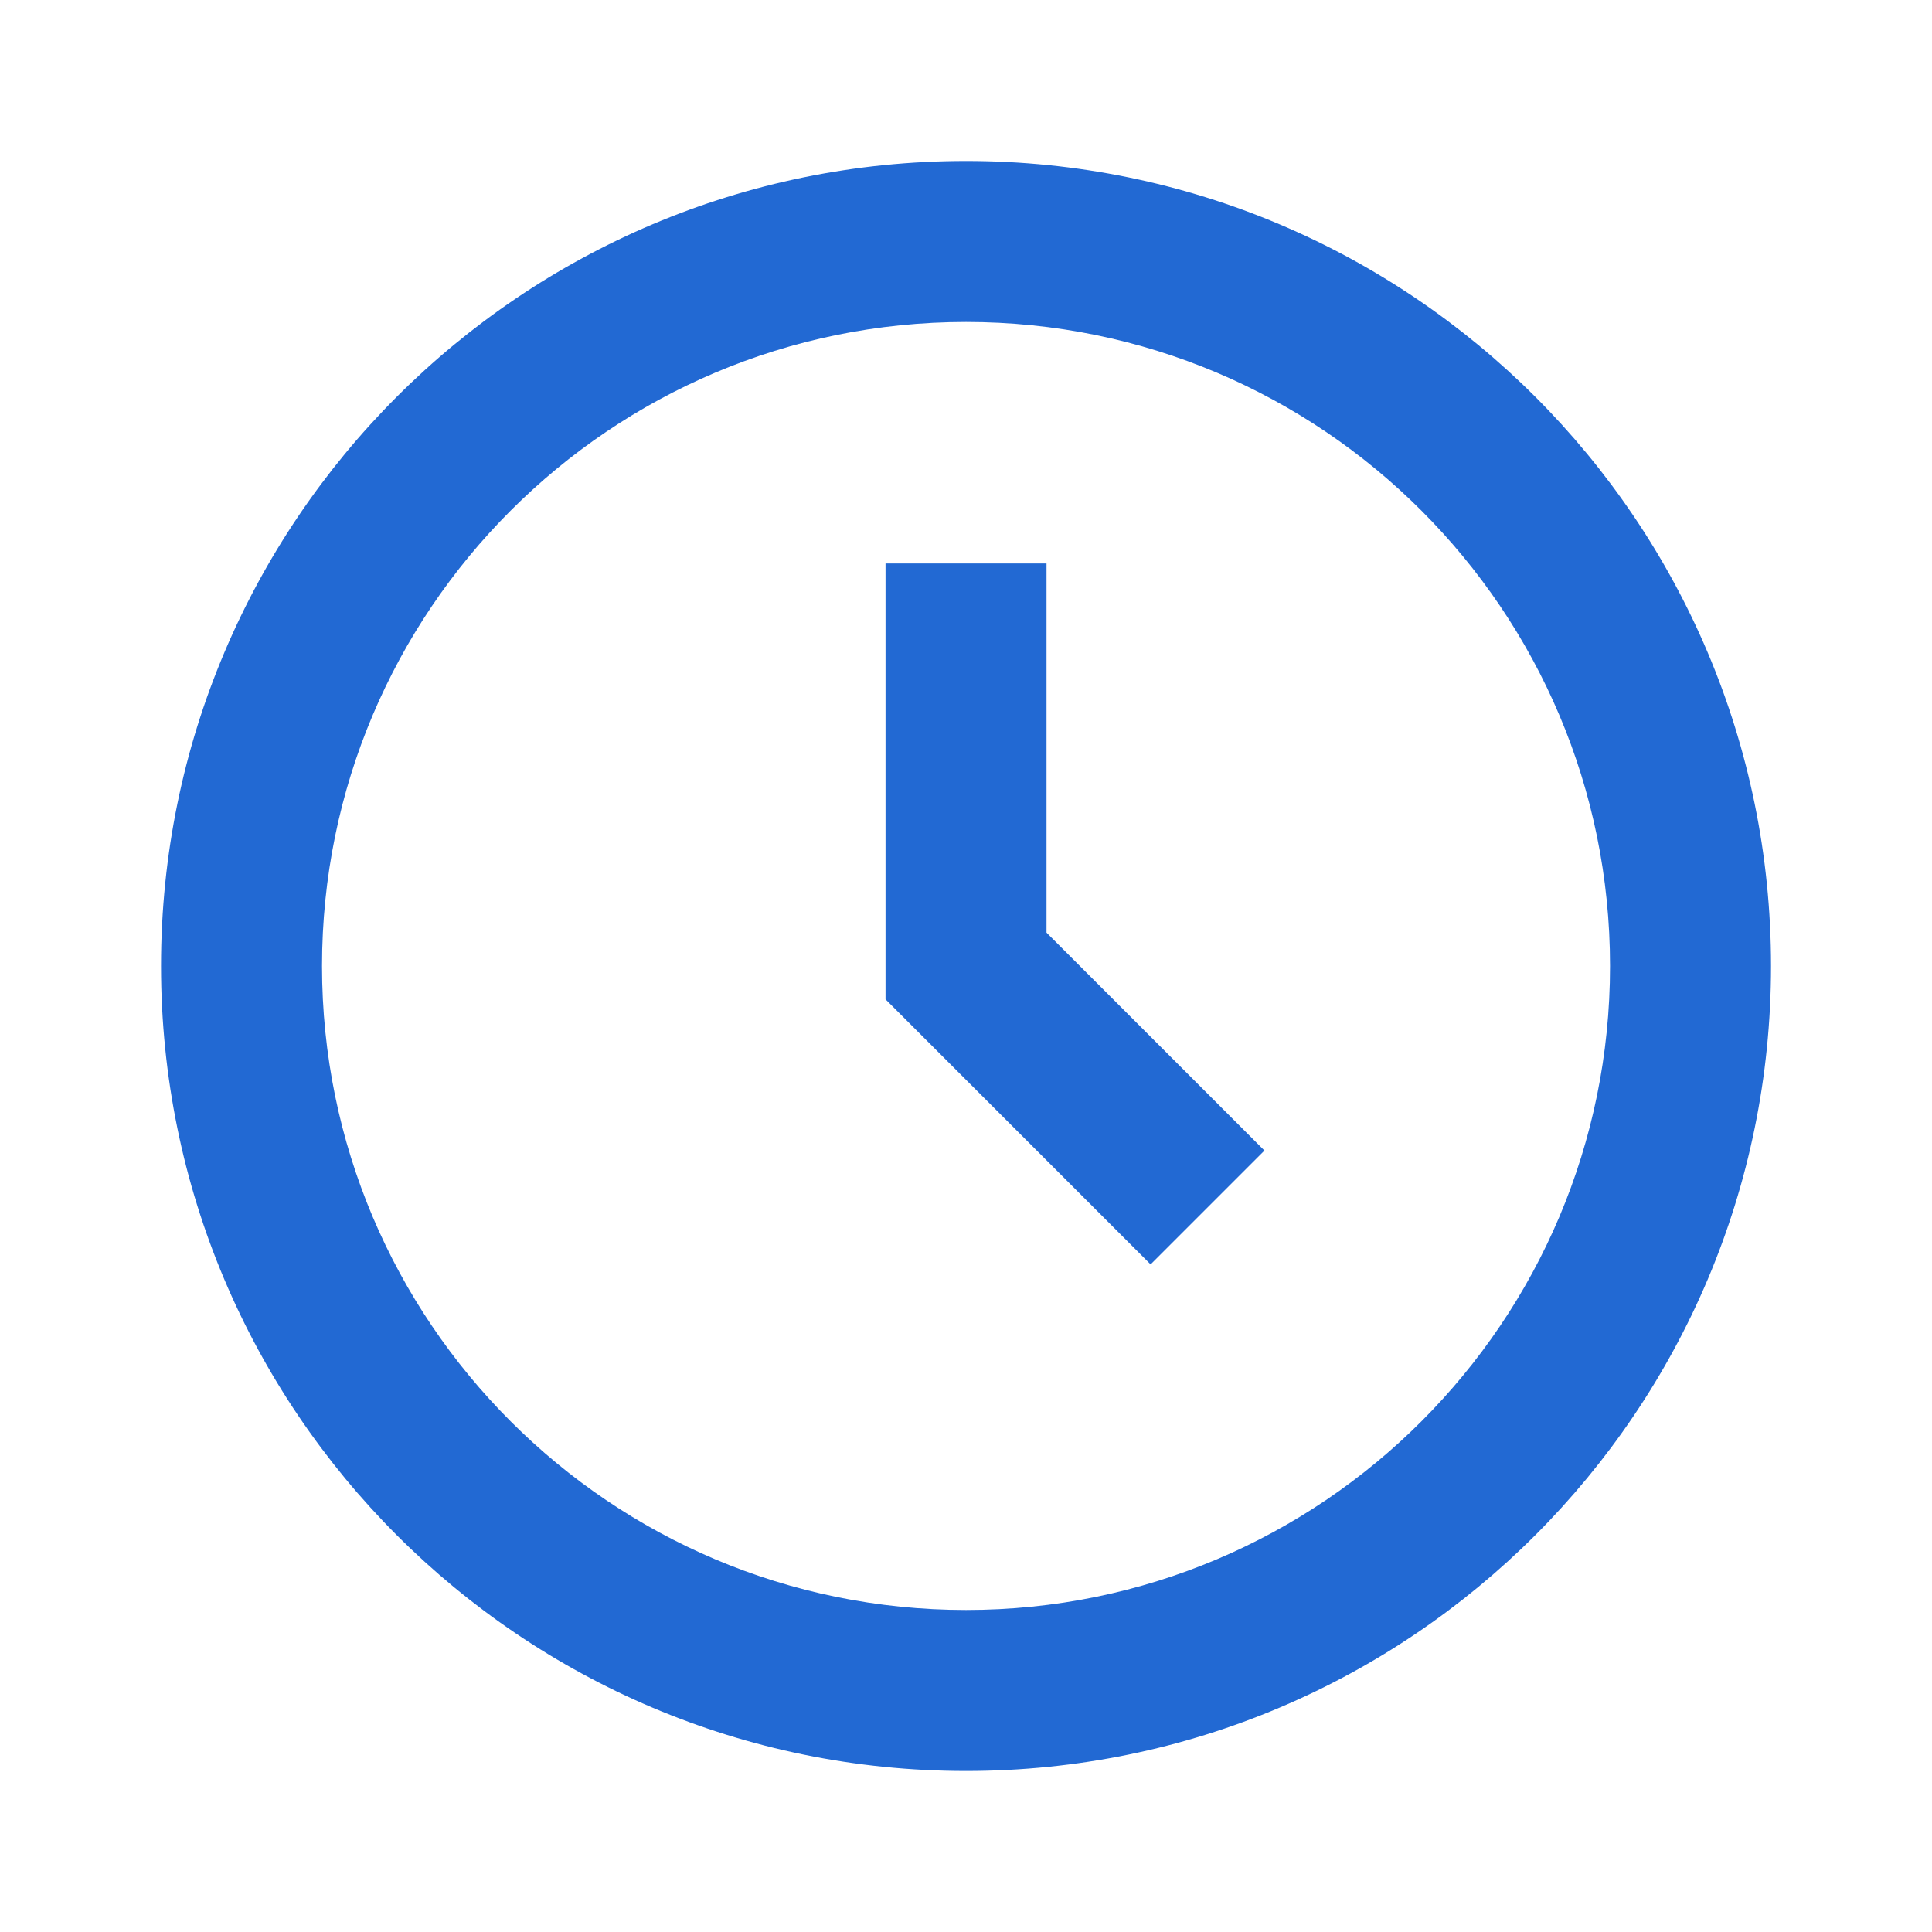
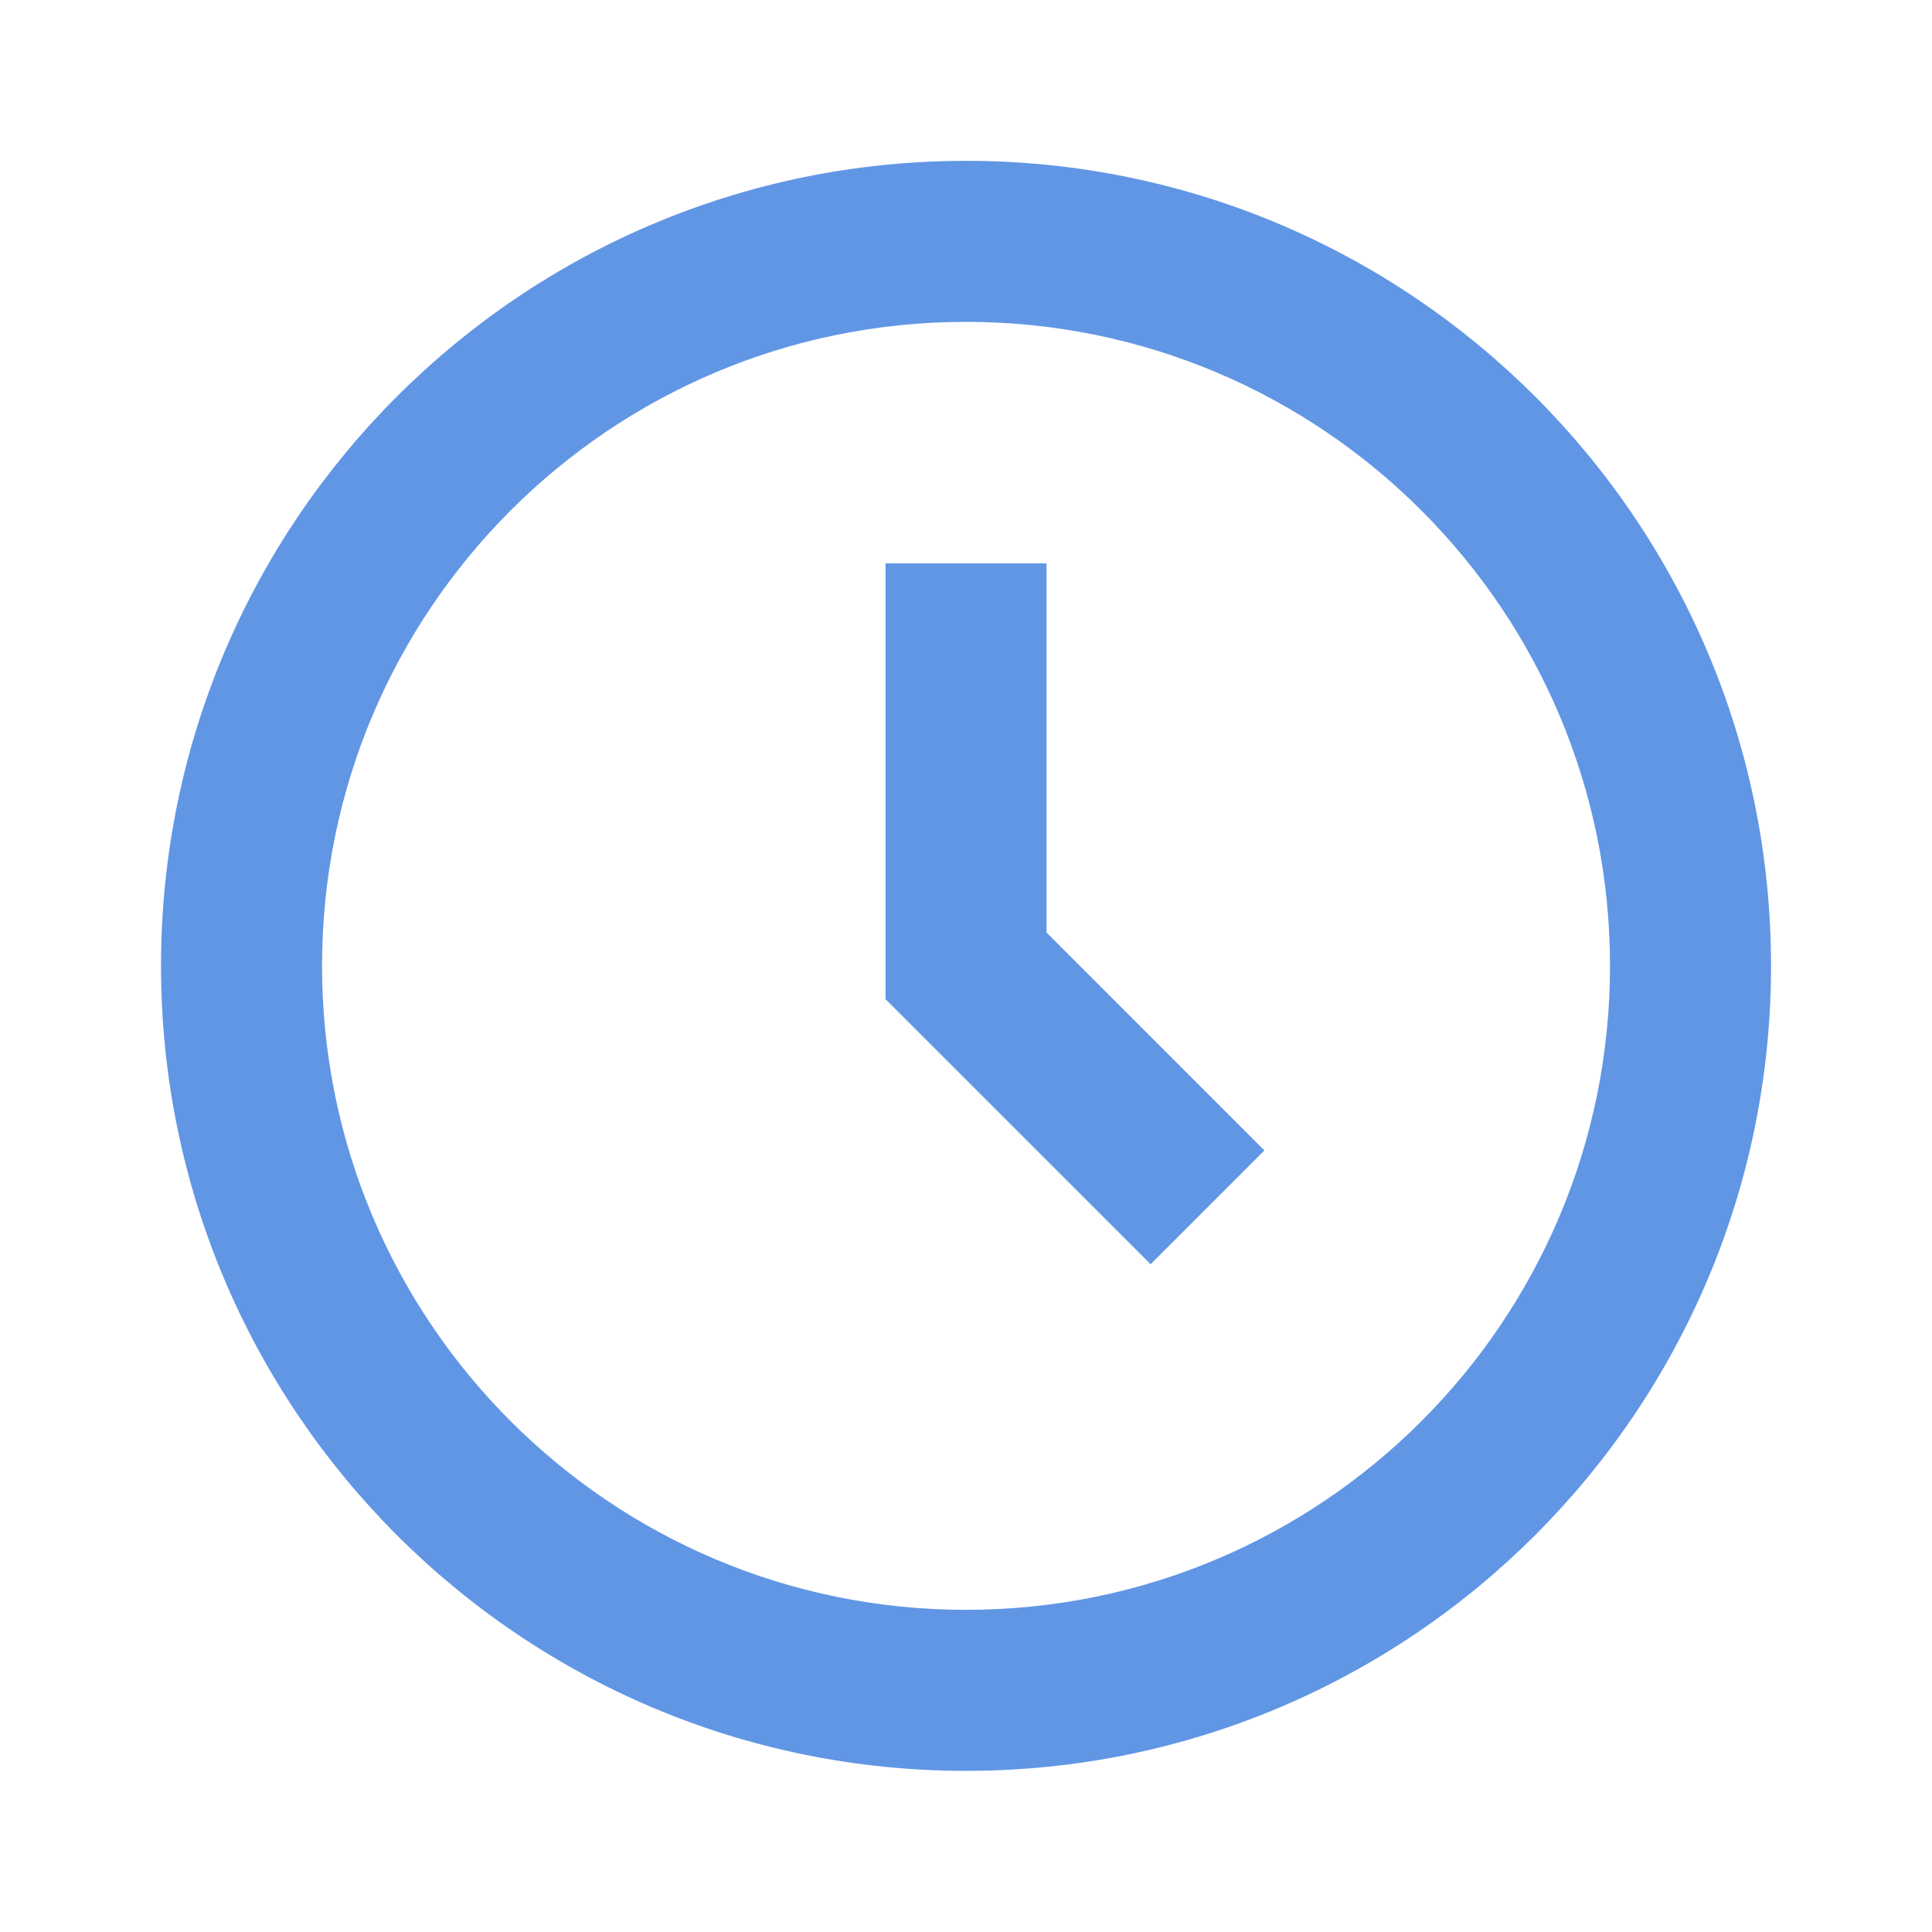
- <svg xmlns="http://www.w3.org/2000/svg" width="40" height="40" viewBox="0 0 40 40" fill="none">
-   <path d="M18.334 11.666V20.69L23.822 26.178L26.179 23.821L21.667 19.309V11.666H18.334Z" fill="#2269D3" />
-   <path fill-rule="evenodd" clip-rule="evenodd" d="M3.334 20C3.334 10.795 10.796 3.333 20.001 3.333C29.205 3.333 36.667 10.795 36.667 20C36.667 29.204 29.205 36.666 20.001 36.666C10.796 36.666 3.334 29.204 3.334 20ZM20.001 6.666C12.637 6.666 6.667 12.636 6.667 20C6.667 27.363 12.637 33.333 20.001 33.333C27.364 33.333 33.334 27.363 33.334 20C33.334 12.636 27.364 6.666 20.001 6.666Z" fill="#2269D3" />
+ <svg xmlns="http://www.w3.org/2000/svg" width="32" height="32" viewBox="0 0 32 32" fill="none">
+   <path d="M14.667 9.331V16.55L19.058 20.94L20.943 19.055L17.334 15.445V9.331H14.667Z" fill="#6196E5" />
+   <path fill-rule="evenodd" clip-rule="evenodd" d="M2.667 15.997C2.667 8.634 8.637 2.664 16 2.664C23.364 2.664 29.334 8.634 29.334 15.997C29.334 23.361 23.364 29.331 16 29.331C8.637 29.331 2.667 23.361 2.667 15.997ZM16 5.331C10.109 5.331 5.334 10.106 5.334 15.997C5.334 21.888 10.109 26.664 16 26.664C21.891 26.664 26.667 21.888 26.667 15.997C26.667 10.106 21.891 5.331 16 5.331Z" fill="#6196E5" />
</svg>
